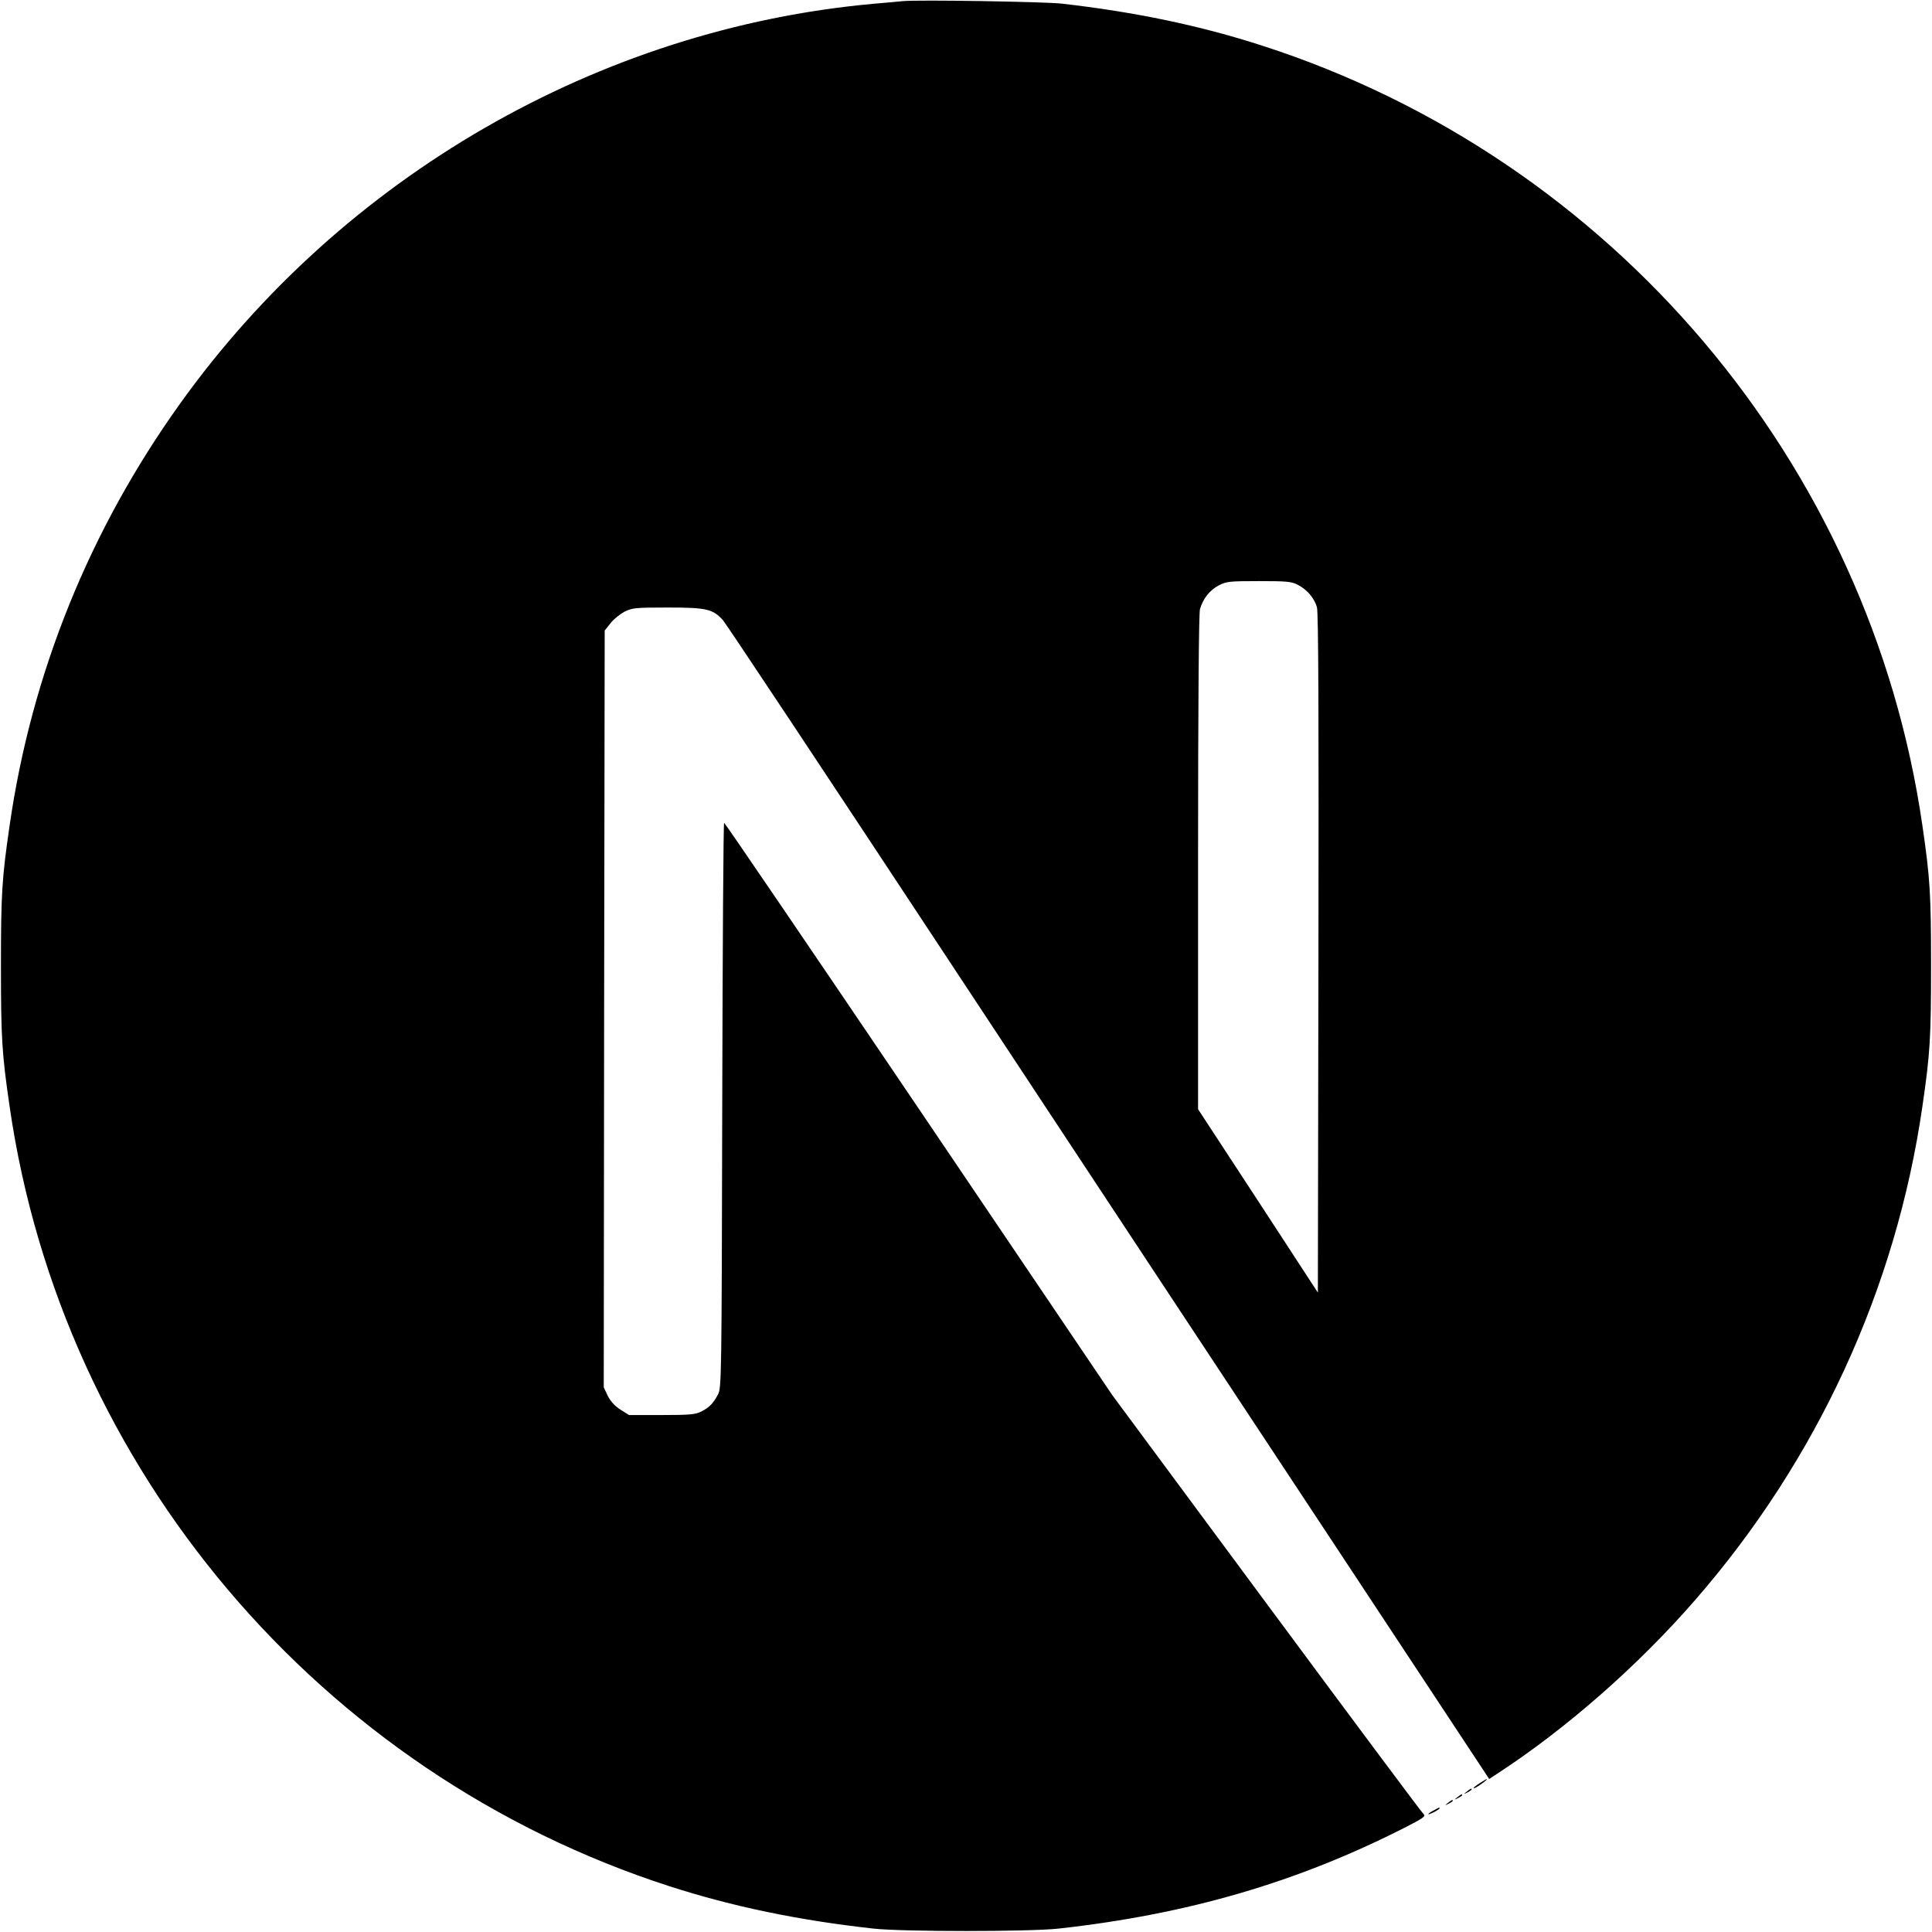
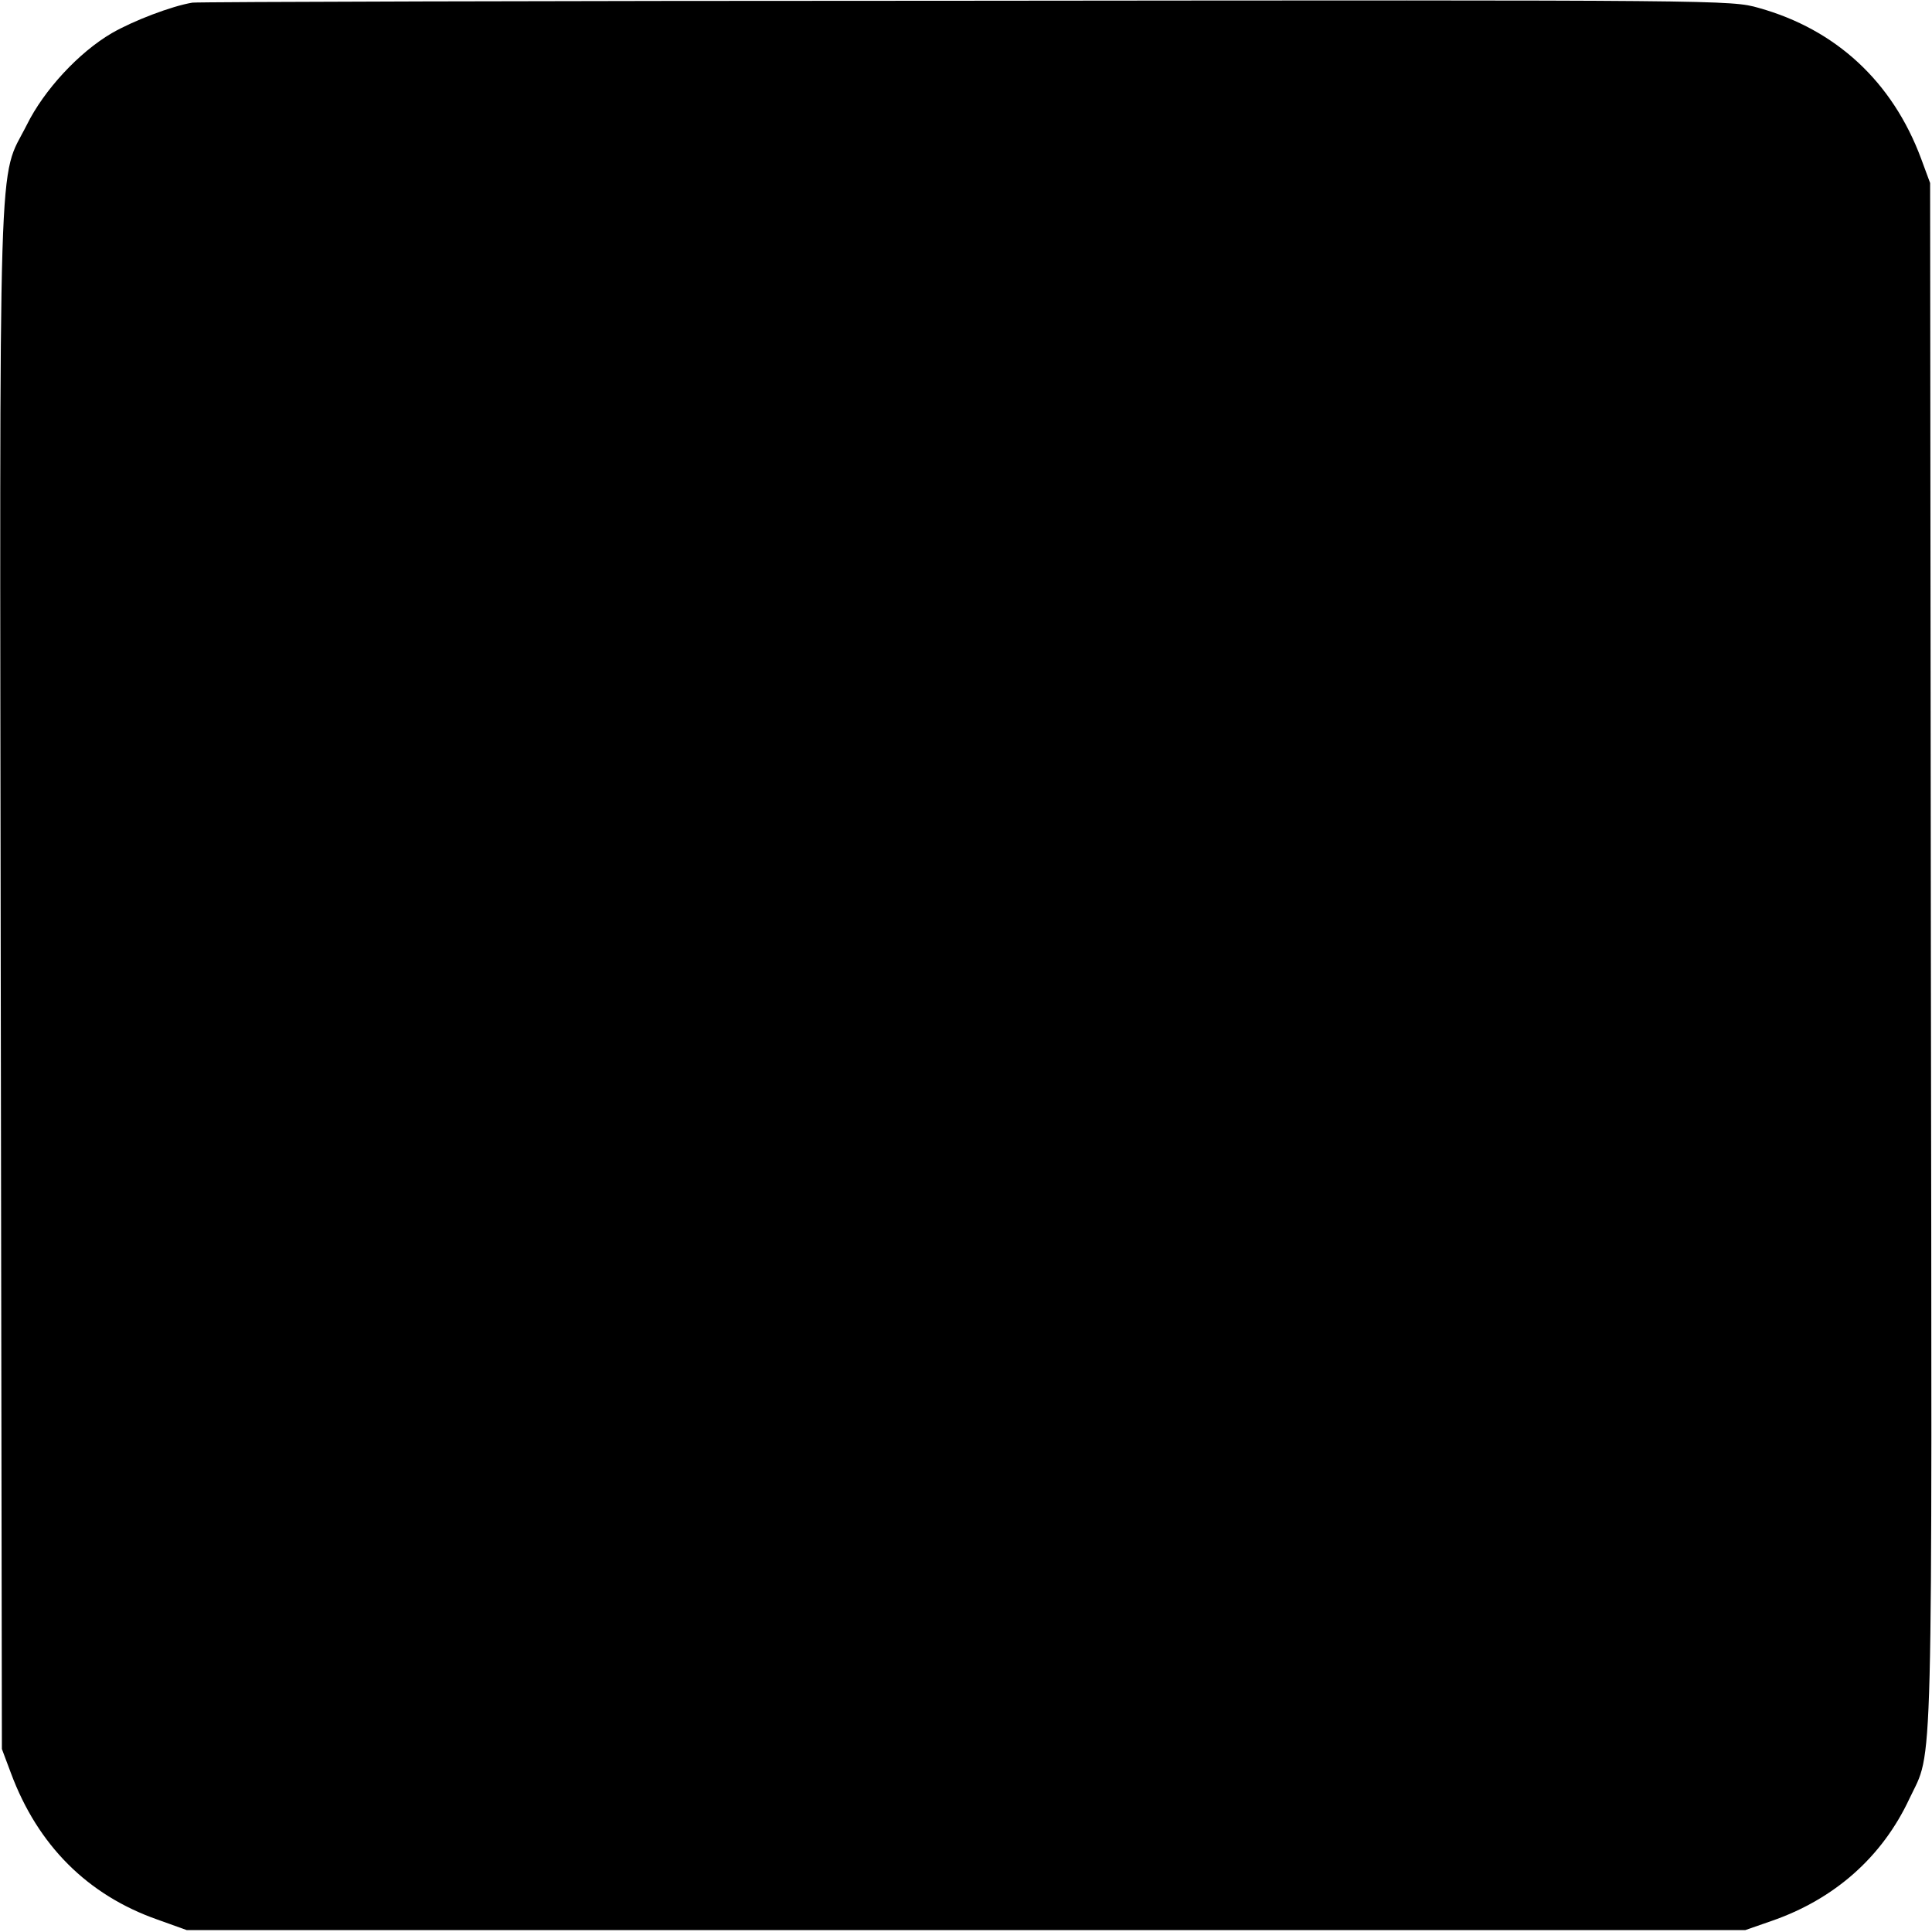
- <svg xmlns="http://www.w3.org/2000/svg" version="1.0" width="1024pt" height="1024pt" viewBox="0 0 1024 1024" preserveAspectRatio="xMidYMid meet">
-   <g transform="translate(0,1024) scale(0.1,-0.1)" fill="#000000" stroke="none">
-     <path d="M4785 10234 c-22 -2 -92 -9 -155 -14 -1453 -131 -2814 -915 -3676 -2120 -480 -670 -787 -1430 -903 -2235 -41 -281 -46 -364 -46 -745 0 -381 5 -464 46 -745 278 -1921 1645 -3535 3499 -4133 332 -107 682 -180 1080 -224 155 -17 825 -17 980 0 687 76 1269 246 1843 539 88 45 105 57 93 67 -8 6 -383 509 -833 1117 l-818 1105 -1025 1517 c-564 834 -1028 1516 -1032 1516 -4 1 -8 -673 -10 -1496 -3 -1441 -4 -1499 -22 -1533 -26 -49 -46 -69 -88 -91 -32 -16 -60 -19 -211 -19 l-173 0 -46 29 c-30 19 -52 44 -67 73 l-21 45 2 2005 3 2006 31 39 c16 21 50 48 74 61 41 20 57 22 230 22 204 0 238 -8 291 -66 15 -16 570 -852 1234 -1859 664 -1007 1572 -2382 2018 -3057 l810 -1227 41 27 c363 236 747 572 1051 922 647 743 1064 1649 1204 2615 41 281 46 364 46 745 0 381 -5 464 -46 745 -278 1921 -1645 3535 -3499 4133 -327 106 -675 179 -1065 223 -96 10 -757 21 -840 13z m2094 -3094 c48 -24 87 -70 101 -118 8 -26 10 -582 8 -1835 l-3 -1798 -317 486 -318 486 0 1307 c0 845 4 1320 10 1343 16 56 51 100 99 126 41 21 56 23 213 23 148 0 174 -2 207 -20z" />
-     <path d="M7843 789 c-35 -22 -46 -37 -15 -20 22 13 58 40 52 41 -3 0 -20 -10 -37 -21z" />
-     <path d="M7774 744 c-18 -14 -18 -15 4 -4 12 6 22 13 22 15 0 8 -5 6 -26 -11z" />
-     <path d="M7724 714 c-18 -14 -18 -15 4 -4 12 6 22 13 22 15 0 8 -5 6 -26 -11z" />
-     <path d="M7674 684 c-18 -14 -18 -15 4 -4 12 6 22 13 22 15 0 8 -5 6 -26 -11z" />
-     <path d="M7598 644 c-38 -20 -36 -28 2 -9 17 9 30 18 30 20 0 7 -1 6 -32 -11z" />
+ <svg xmlns="http://www.w3.org/2000/svg" version="1.0" width="512pt" height="512pt" viewBox="0 0 512 512" preserveAspectRatio="xMidYMid meet">
+   <g transform="translate(0,512) scale(0.1,-0.1)" fill="#000000" stroke="none">
+     <path d="M510 5113 c-55 -9 -157 -48 -214 -81 -87 -51 -179 -150 -225 -243 -77 -153 -72 16 -69 -2264 l3 -2040 24 -64 c71 -191 203 -323 388 -388 l78 -28 2065 0 2065 0 69 24 c168 58 294 170 366 324 64 136 60 -9 57 2237 l-2 2045 -24 65 c-76 204 -226 342 -430 399 -74 21 -86 21 -2100 19 -1114 0 -2037 -3 -2051 -5z" />
  </g>
</svg>
